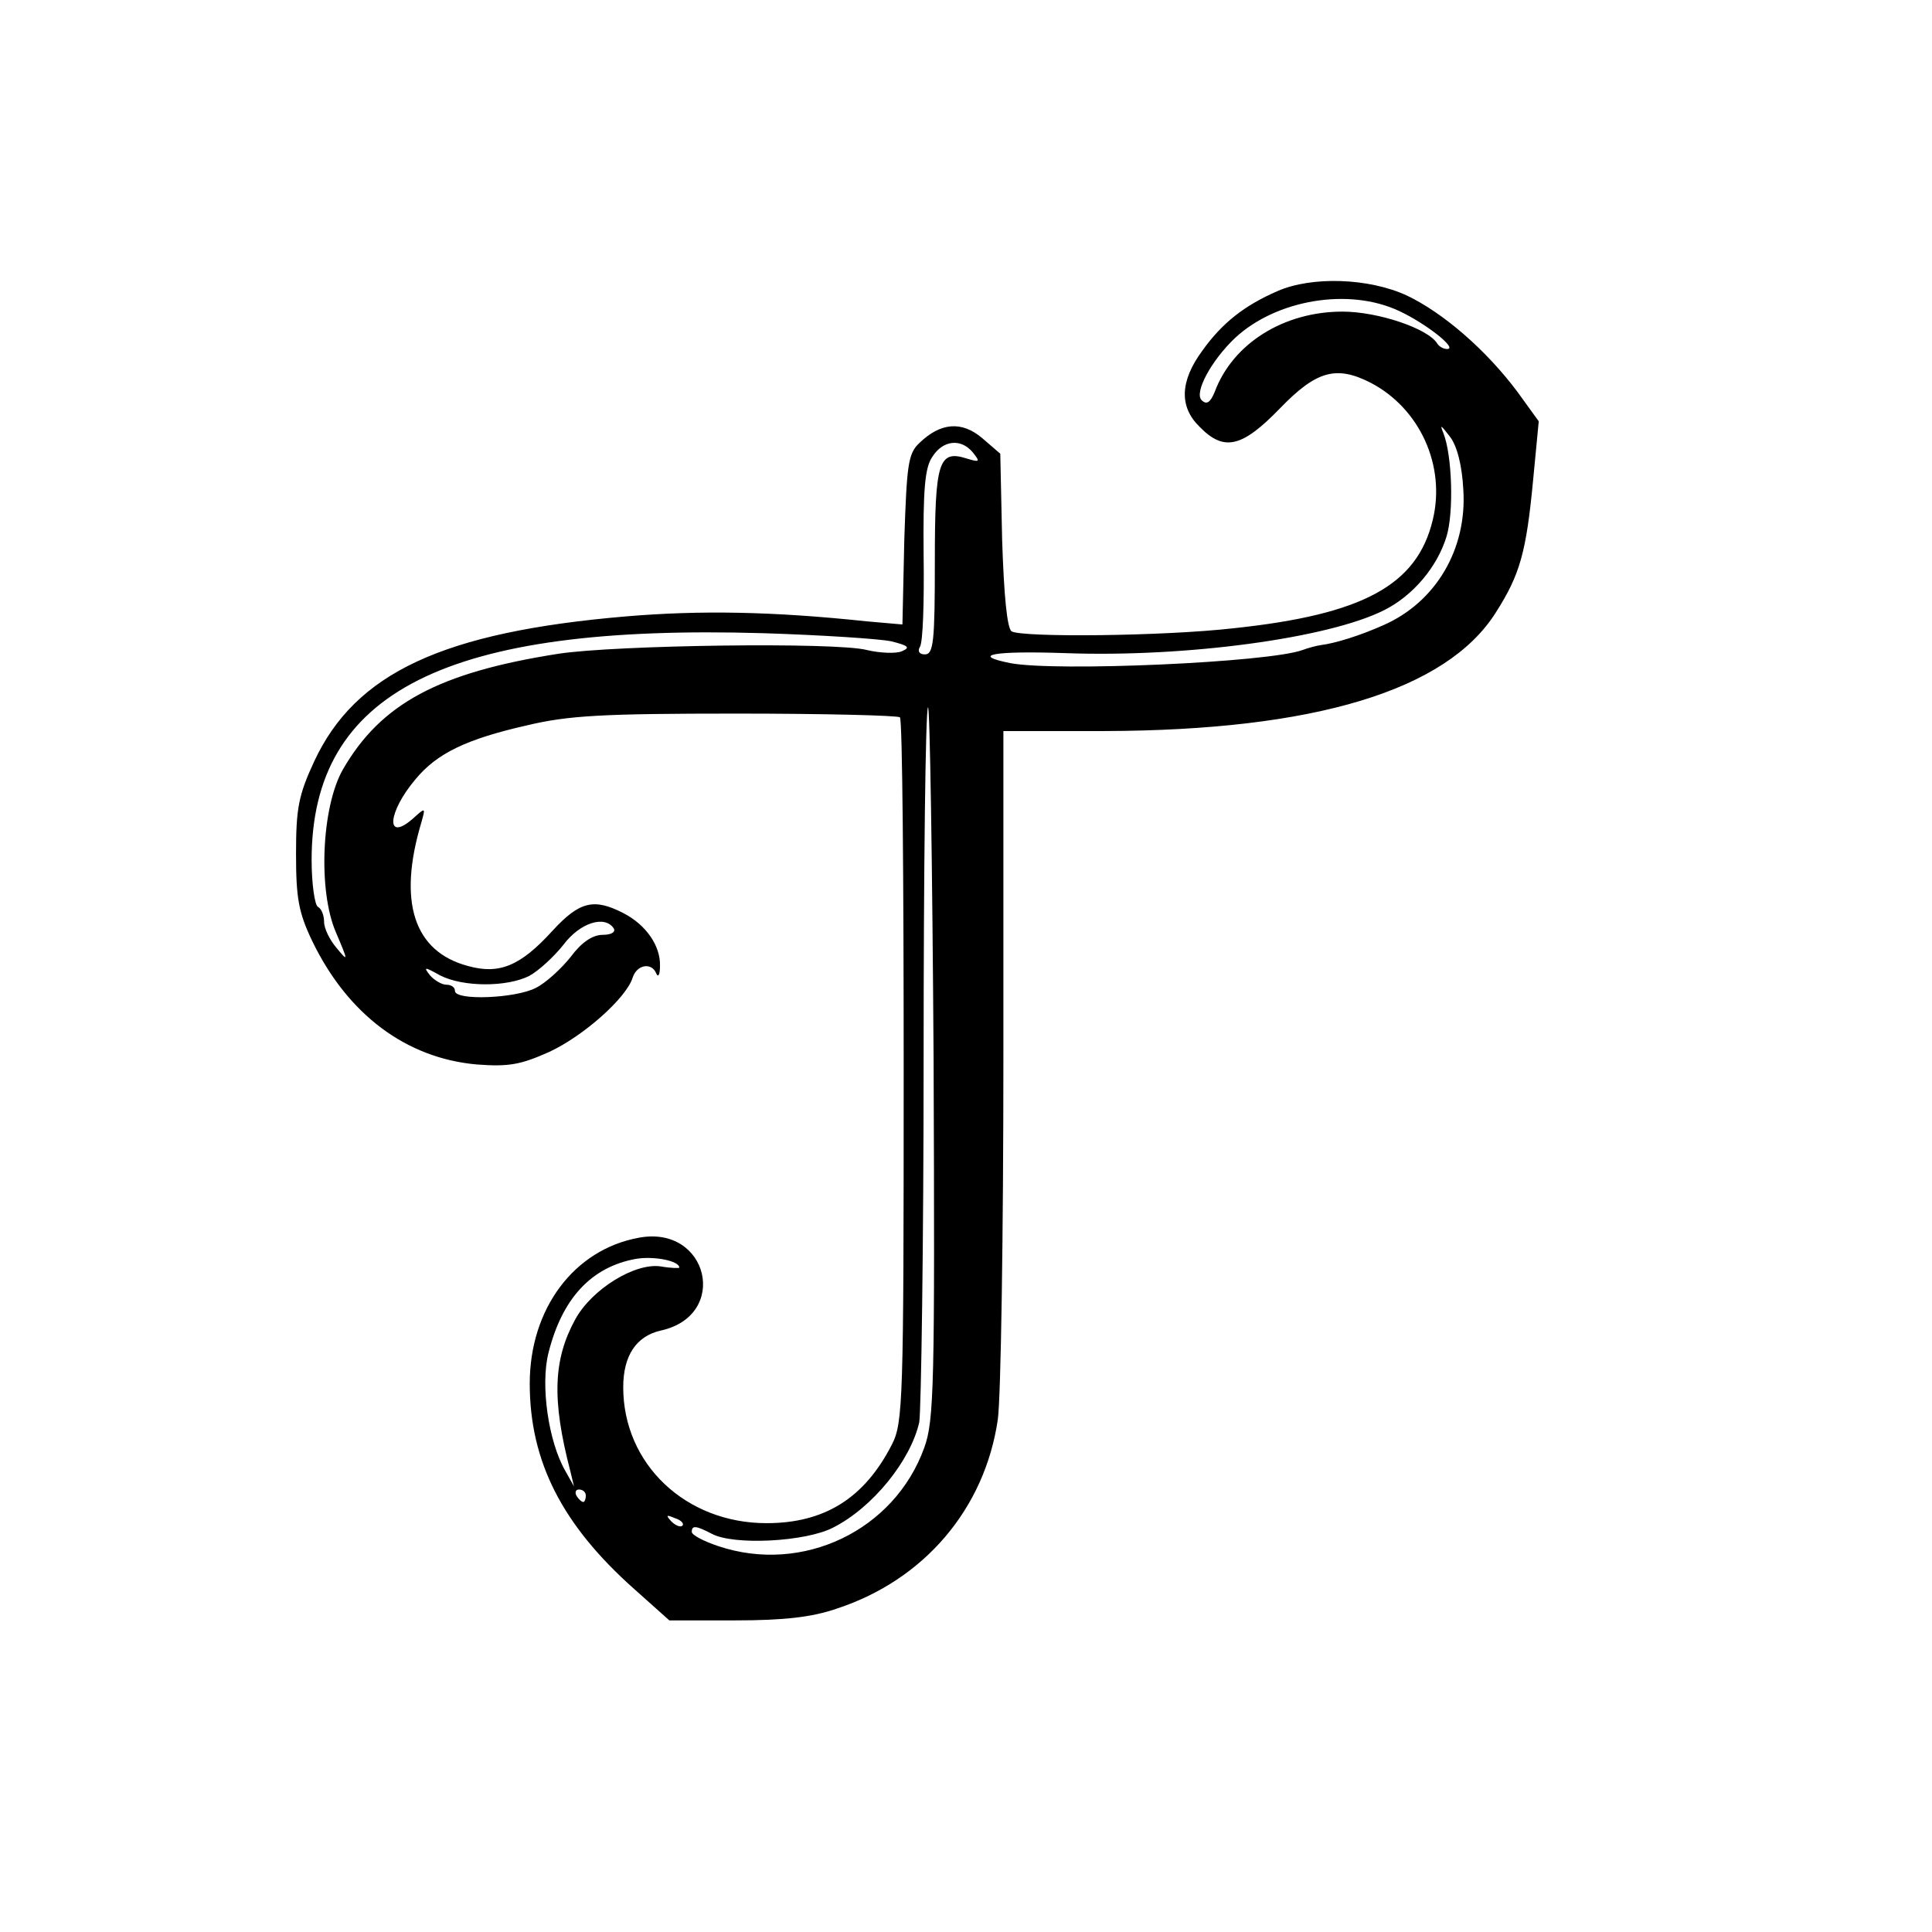
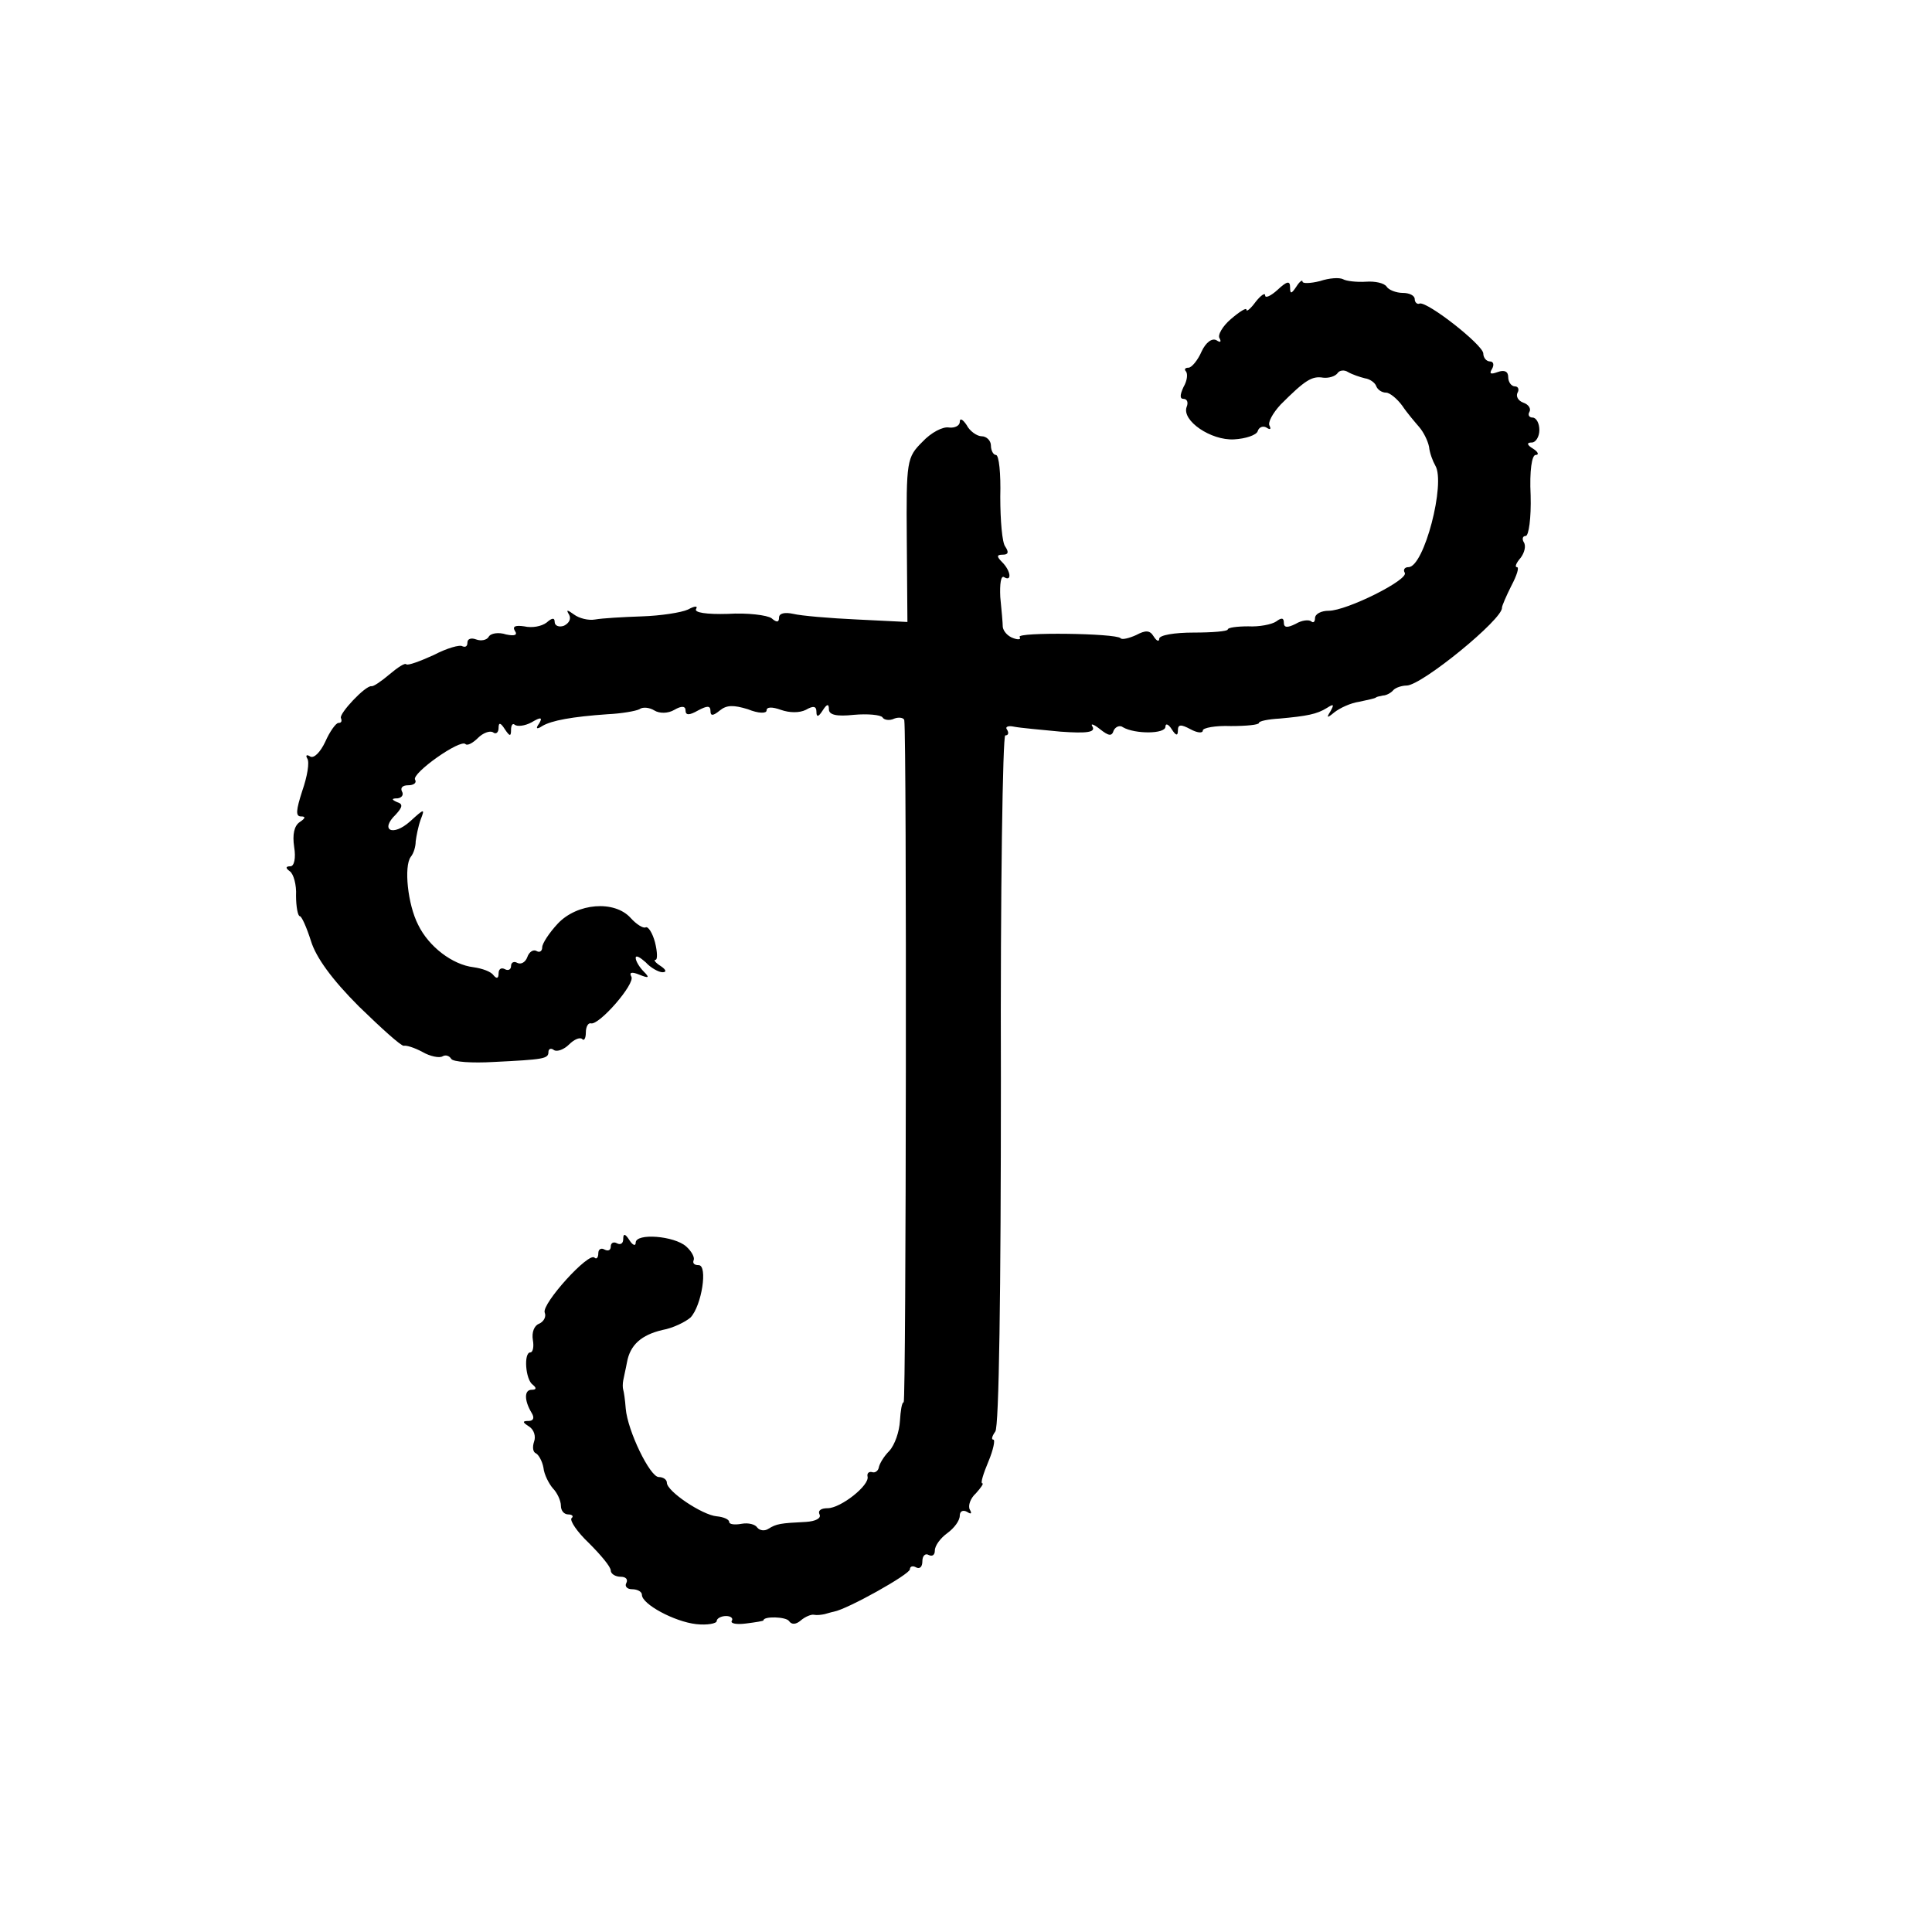
<svg xmlns="http://www.w3.org/2000/svg" version="1.0" width="310pt" height="310pt" viewBox="0 0 310 310" preserveAspectRatio="xMidYMid meet">
  <g transform="translate(0,310) scale(0.1,-0.1)" fill="#000000" stroke="none">
-     <path d="M2050 2633 c-53 -23 -89 -51 -121 -96 -36 -49 -37 -90 -4 -122 39 -40 68 -33 129 30 58 60 90 69 145 41 79 -41 121 -133 100 -220 -25 -105 -112 -152 -319 -174 -114 -13 -340 -15 -357 -5 -7 6 -12 55 -15 146 l-3 139 -29 25 c-33 28 -67 25 -101 -8 -18 -17 -20 -35 -24 -155 l-3 -136 -57 5 c-151 16 -267 18 -386 8 -295 -25 -435 -91 -501 -233 -25 -54 -29 -75 -29 -148 0 -71 4 -94 26 -140 57 -118 151 -188 264 -198 52 -4 71 0 116 20 56 26 124 87 134 119 7 22 31 25 38 7 3 -7 6 -2 6 12 1 32 -22 66 -59 85 -47 24 -70 19 -114 -29 -51 -56 -85 -70 -135 -56 -87 23 -113 103 -75 230 7 25 7 25 -14 6 -44 -38 -40 11 5 64 34 41 81 64 178 86 67 16 121 19 337 19 141 0 259 -3 262 -6 4 -4 6 -259 6 -568 0 -531 -1 -564 -19 -599 -44 -86 -108 -126 -201 -126 -130 0 -230 95 -230 218 0 51 21 82 60 91 111 24 77 170 -35 149 -104 -19 -175 -114 -175 -234 0 -125 52 -227 168 -330 l56 -50 106 0 c77 0 123 5 163 19 140 46 237 160 258 303 5 35 9 297 9 584 l0 521 163 0 c336 1 548 65 627 190 39 61 49 97 60 213 l9 94 -34 47 c-50 67 -119 127 -178 155 -61 28 -152 31 -207 7z m195 -32 c43 -20 95 -61 77 -61 -6 0 -13 4 -16 9 -15 24 -95 51 -152 51 -94 0 -176 -51 -205 -129 -7 -17 -13 -21 -21 -13 -12 12 15 63 54 100 66 61 182 81 263 43z m103 -287 c6 -95 -44 -180 -128 -217 -38 -17 -77 -29 -100 -32 -8 -1 -22 -5 -30 -8 -55 -20 -396 -35 -469 -21 -65 13 -27 20 89 16 193 -7 422 24 511 69 46 23 85 69 100 118 12 39 9 131 -5 166 -6 15 -4 13 10 -5 12 -15 20 -47 22 -86z m-787 60 c12 -15 11 -16 -9 -10 -46 15 -52 -4 -52 -165 0 -128 -2 -149 -16 -149 -9 0 -12 5 -8 12 5 7 7 73 6 148 -1 104 2 140 14 157 17 27 46 30 65 7z m-131 -303 c28 -7 31 -10 17 -16 -9 -4 -35 -3 -56 2 -49 13 -404 8 -495 -6 -192 -30 -285 -80 -346 -186 -34 -60 -40 -194 -11 -261 20 -47 20 -48 1 -25 -11 13 -20 31 -20 42 0 10 -4 21 -10 24 -5 3 -10 37 -10 75 0 270 216 379 725 364 94 -3 186 -9 205 -13z m53 -1294 c-48 -133 -195 -203 -330 -158 -24 8 -43 18 -43 23 0 11 7 10 32 -3 35 -19 151 -13 195 10 63 32 124 107 138 169 3 18 7 281 7 585 0 303 3 557 7 562 3 6 7 -249 9 -565 2 -522 1 -579 -15 -623z m-498 833 c3 -6 -5 -10 -18 -10 -16 0 -34 -12 -51 -35 -15 -19 -40 -42 -56 -50 -32 -17 -130 -21 -130 -5 0 6 -6 10 -14 10 -7 0 -19 7 -26 15 -11 14 -9 14 16 0 37 -19 107 -19 143 -1 15 8 40 31 55 50 27 36 67 48 81 26z m105 -544 c0 -1 -13 -1 -30 2 -41 6 -110 -36 -137 -85 -35 -64 -38 -128 -8 -243 l6 -25 -14 25 c-27 47 -40 137 -27 189 22 88 69 138 140 151 29 5 70 -3 70 -14z m-150 -366 c0 -5 -2 -10 -4 -10 -3 0 -8 5 -11 10 -3 6 -1 10 4 10 6 0 11 -4 11 -10z m155 -48 c-3 -3 -11 0 -18 7 -9 10 -8 11 6 5 10 -3 15 -9 12 -12z" />
+     <path d="M2118 2649 c-16 -4 -28 -4 -28 -1 0 4 -5 0 -10 -8 -8 -12 -10 -12 -10 -1 0 11 -5 10 -20 -4 -11 -10 -20 -14 -20 -9 0 5 -7 0 -15 -10 -8 -11 -15 -17 -15 -13 0 4 -11 -3 -25 -15 -13 -11 -22 -26 -18 -31 3 -6 1 -7 -5 -3 -7 4 -17 -3 -24 -18 -6 -14 -16 -26 -21 -26 -6 0 -7 -3 -4 -6 3 -4 2 -15 -4 -25 -6 -13 -6 -19 0 -19 6 0 8 -6 5 -13 -8 -22 39 -54 76 -52 19 1 36 7 38 13 2 7 9 9 14 6 6 -4 8 -3 5 3 -3 5 5 20 18 34 39 39 50 46 68 43 9 -1 19 2 23 7 3 5 11 6 17 2 7 -4 19 -8 27 -10 8 -1 16 -7 18 -12 2 -6 9 -11 16 -11 6 0 18 -10 26 -21 8 -12 21 -27 27 -34 7 -8 14 -22 16 -32 1 -10 6 -23 10 -30 17 -28 -18 -163 -43 -163 -6 0 -9 -4 -6 -9 7 -11 -93 -61 -122 -61 -12 0 -22 -5 -22 -12 0 -6 -3 -8 -6 -5 -4 3 -15 2 -25 -4 -14 -7 -19 -6 -19 2 0 8 -4 8 -12 2 -7 -5 -28 -9 -45 -8 -18 0 -33 -2 -33 -5 0 -3 -25 -5 -55 -5 -30 0 -55 -4 -55 -10 0 -5 -4 -4 -9 4 -6 10 -13 10 -28 2 -11 -5 -23 -8 -25 -5 -8 8 -167 10 -162 2 3 -4 -2 -5 -10 -2 -9 3 -16 11 -17 18 0 6 -2 28 -4 48 -1 21 1 35 6 32 13 -8 11 10 -3 24 -9 9 -9 12 1 12 9 0 10 4 4 13 -5 6 -8 42 -8 80 1 37 -2 67 -7 67 -4 0 -8 7 -8 15 0 8 -7 15 -15 15 -7 0 -19 8 -24 18 -6 9 -11 12 -11 5 0 -6 -8 -10 -17 -9 -10 2 -29 -8 -43 -23 -25 -25 -26 -30 -25 -157 l1 -132 -81 4 c-44 2 -90 6 -102 9 -14 3 -23 1 -23 -6 0 -8 -4 -8 -12 -1 -7 5 -39 9 -70 7 -34 -1 -55 2 -51 8 3 5 -2 5 -13 -1 -11 -5 -44 -10 -74 -11 -30 -1 -64 -3 -75 -5 -11 -2 -26 2 -34 8 -11 8 -13 8 -8 0 4 -7 0 -14 -8 -18 -8 -3 -15 0 -15 6 0 7 -4 7 -13 -1 -8 -6 -23 -9 -36 -6 -14 2 -19 0 -15 -7 5 -7 0 -9 -14 -6 -12 4 -25 2 -28 -4 -3 -5 -12 -7 -20 -4 -8 3 -14 1 -14 -5 0 -6 -3 -8 -8 -6 -4 3 -25 -3 -46 -14 -22 -10 -41 -17 -44 -15 -2 3 -14 -5 -27 -16 -13 -11 -26 -20 -29 -19 -10 1 -52 -44 -49 -51 2 -5 1 -8 -4 -8 -4 0 -14 -14 -21 -30 -8 -17 -18 -27 -24 -24 -6 4 -8 2 -5 -3 4 -6 0 -29 -8 -52 -10 -31 -11 -41 -2 -41 8 0 7 -3 -2 -9 -9 -6 -12 -20 -9 -40 3 -18 0 -31 -6 -31 -8 0 -8 -3 -1 -8 6 -4 11 -22 10 -39 0 -18 3 -33 6 -33 3 0 11 -18 18 -40 8 -26 33 -61 77 -105 36 -35 68 -64 72 -63 4 1 17 -3 30 -10 12 -7 27 -10 32 -7 5 3 11 1 14 -4 3 -5 34 -7 68 -5 80 4 88 5 88 16 0 5 4 7 9 3 5 -3 16 1 24 9 8 8 17 12 21 9 3 -4 6 1 6 10 0 10 4 16 8 15 13 -4 72 64 65 75 -4 7 1 8 13 3 15 -6 17 -5 7 5 -7 7 -13 17 -13 22 0 5 7 1 16 -7 8 -9 21 -16 27 -16 7 0 6 4 -3 10 -8 5 -12 10 -8 10 3 0 3 12 -1 28 -4 15 -11 26 -15 24 -4 -2 -15 5 -24 15 -26 29 -86 24 -117 -9 -14 -15 -25 -32 -25 -38 0 -6 -4 -9 -9 -6 -5 3 -12 -1 -15 -10 -3 -8 -10 -12 -16 -9 -5 3 -10 1 -10 -5 0 -6 -5 -8 -10 -5 -6 3 -10 0 -10 -7 0 -8 -3 -9 -8 -3 -4 6 -18 11 -32 13 -34 4 -72 33 -89 68 -17 33 -23 94 -12 109 5 6 8 17 8 25 1 8 4 24 8 35 7 18 6 18 -17 -3 -28 -25 -49 -14 -23 11 11 12 12 17 2 20 -9 4 -9 6 1 6 7 1 10 6 7 11 -3 6 1 10 10 10 9 0 14 4 11 9 -6 10 73 66 81 57 3 -3 12 2 20 10 8 8 19 12 24 9 5 -4 9 0 9 7 0 9 3 9 10 -2 8 -12 10 -12 10 -1 0 8 3 11 6 8 4 -3 16 -2 27 4 15 9 18 8 12 -2 -6 -8 -4 -10 5 -4 15 9 48 15 105 19 22 1 45 5 51 8 5 4 16 3 24 -2 8 -5 22 -5 32 1 12 7 18 6 18 -1 0 -8 6 -8 20 0 15 8 20 8 20 -1 0 -8 4 -8 15 1 11 9 22 9 45 2 17 -7 30 -7 30 -2 0 6 9 6 23 1 14 -5 30 -5 40 0 12 7 17 6 17 -3 0 -9 3 -9 10 2 7 11 10 11 10 2 0 -9 12 -12 40 -9 22 2 43 0 46 -4 2 -4 11 -6 19 -2 8 3 16 1 16 -3 4 -29 3 -1094 -1 -1094 -3 0 -5 -14 -6 -30 -1 -17 -8 -38 -17 -48 -9 -9 -16 -21 -17 -27 -1 -5 -6 -9 -11 -7 -5 1 -8 -2 -7 -7 4 -14 -43 -51 -64 -51 -11 0 -16 -4 -13 -10 3 -6 -6 -11 -22 -12 -41 -2 -47 -3 -60 -11 -6 -4 -14 -3 -18 2 -3 5 -14 8 -25 6 -11 -2 -20 -1 -20 3 0 4 -9 8 -20 9 -23 2 -80 40 -80 54 0 5 -6 9 -13 9 -14 0 -50 74 -53 110 -1 14 -3 27 -4 30 -1 3 -1 10 0 15 1 6 4 18 6 29 5 28 23 44 57 52 17 3 37 13 45 20 18 19 28 84 13 84 -7 0 -10 3 -8 8 2 4 -3 14 -12 22 -19 17 -81 22 -81 6 0 -6 -5 -4 -10 4 -7 11 -10 11 -10 2 0 -7 -4 -10 -10 -7 -5 3 -10 1 -10 -5 0 -6 -4 -8 -10 -5 -5 3 -10 1 -10 -6 0 -7 -3 -10 -6 -7 -9 10 -85 -74 -80 -88 3 -7 -2 -15 -9 -18 -8 -3 -12 -14 -10 -26 2 -11 0 -20 -4 -20 -11 0 -8 -44 4 -52 6 -5 6 -8 -2 -8 -12 0 -12 -17 0 -37 5 -8 3 -13 -5 -13 -10 0 -10 -2 1 -9 8 -5 11 -16 8 -24 -3 -9 -2 -17 3 -19 4 -2 10 -12 12 -23 1 -11 9 -26 15 -33 7 -7 13 -20 13 -28 0 -8 5 -14 12 -14 6 0 9 -3 5 -6 -3 -4 9 -22 28 -40 19 -19 35 -38 35 -44 0 -5 7 -10 16 -10 8 0 12 -4 9 -10 -3 -5 1 -10 9 -10 9 0 16 -4 16 -9 0 -15 52 -43 87 -47 18 -2 33 1 33 5 0 4 7 8 15 8 8 0 12 -4 9 -8 -2 -4 8 -6 23 -4 16 2 28 4 28 5 0 7 36 6 41 -1 4 -6 11 -6 19 1 7 6 17 10 21 9 5 -1 12 0 17 1 4 1 10 3 15 4 22 4 122 60 122 68 0 5 5 6 10 3 6 -3 10 1 10 10 0 9 5 13 10 10 6 -3 10 0 10 7 0 8 9 20 20 28 11 8 20 20 20 28 0 7 5 10 12 6 6 -4 8 -3 4 4 -3 6 1 18 10 26 8 9 13 16 10 16 -3 0 2 16 10 35 8 19 11 35 8 35 -4 0 -2 6 3 13 6 7 9 223 9 565 -1 303 3 552 7 552 5 0 6 4 3 9 -4 5 2 7 11 5 10 -2 44 -5 75 -8 42 -3 56 -1 51 8 -4 6 2 4 12 -4 14 -11 19 -12 22 -2 3 6 10 9 15 5 19 -11 68 -11 68 1 0 6 5 4 10 -4 7 -11 10 -11 10 -2 0 10 5 10 20 2 11 -6 20 -7 20 -2 0 4 20 8 45 7 25 0 45 2 45 5 0 3 15 6 33 7 44 4 60 7 76 17 11 7 12 6 6 -5 -7 -11 -6 -12 6 -2 9 7 26 15 40 17 13 3 25 5 27 7 1 1 6 2 11 3 5 0 13 4 17 9 4 4 14 7 21 7 24 0 155 107 153 125 0 3 7 19 15 35 9 17 13 30 9 30 -4 0 -1 7 6 15 6 8 9 19 5 25 -3 5 -2 10 3 10 5 0 9 29 8 65 -2 40 2 65 8 65 6 0 4 5 -4 10 -10 6 -11 10 -2 10 6 0 12 9 12 20 0 11 -5 20 -11 20 -5 0 -8 4 -5 9 3 5 -1 12 -10 15 -8 3 -12 10 -9 16 3 5 1 10 -4 10 -6 0 -11 7 -11 15 0 9 -6 12 -17 8 -11 -4 -14 -3 -9 5 4 7 2 12 -3 12 -6 0 -11 6 -11 13 -1 14 -89 83 -102 80 -4 -2 -8 2 -8 7 0 6 -9 10 -19 10 -11 0 -23 5 -26 10 -4 6 -19 9 -33 8 -15 -1 -32 1 -37 4 -6 3 -22 2 -37 -3z" />
  </g>
</svg>
